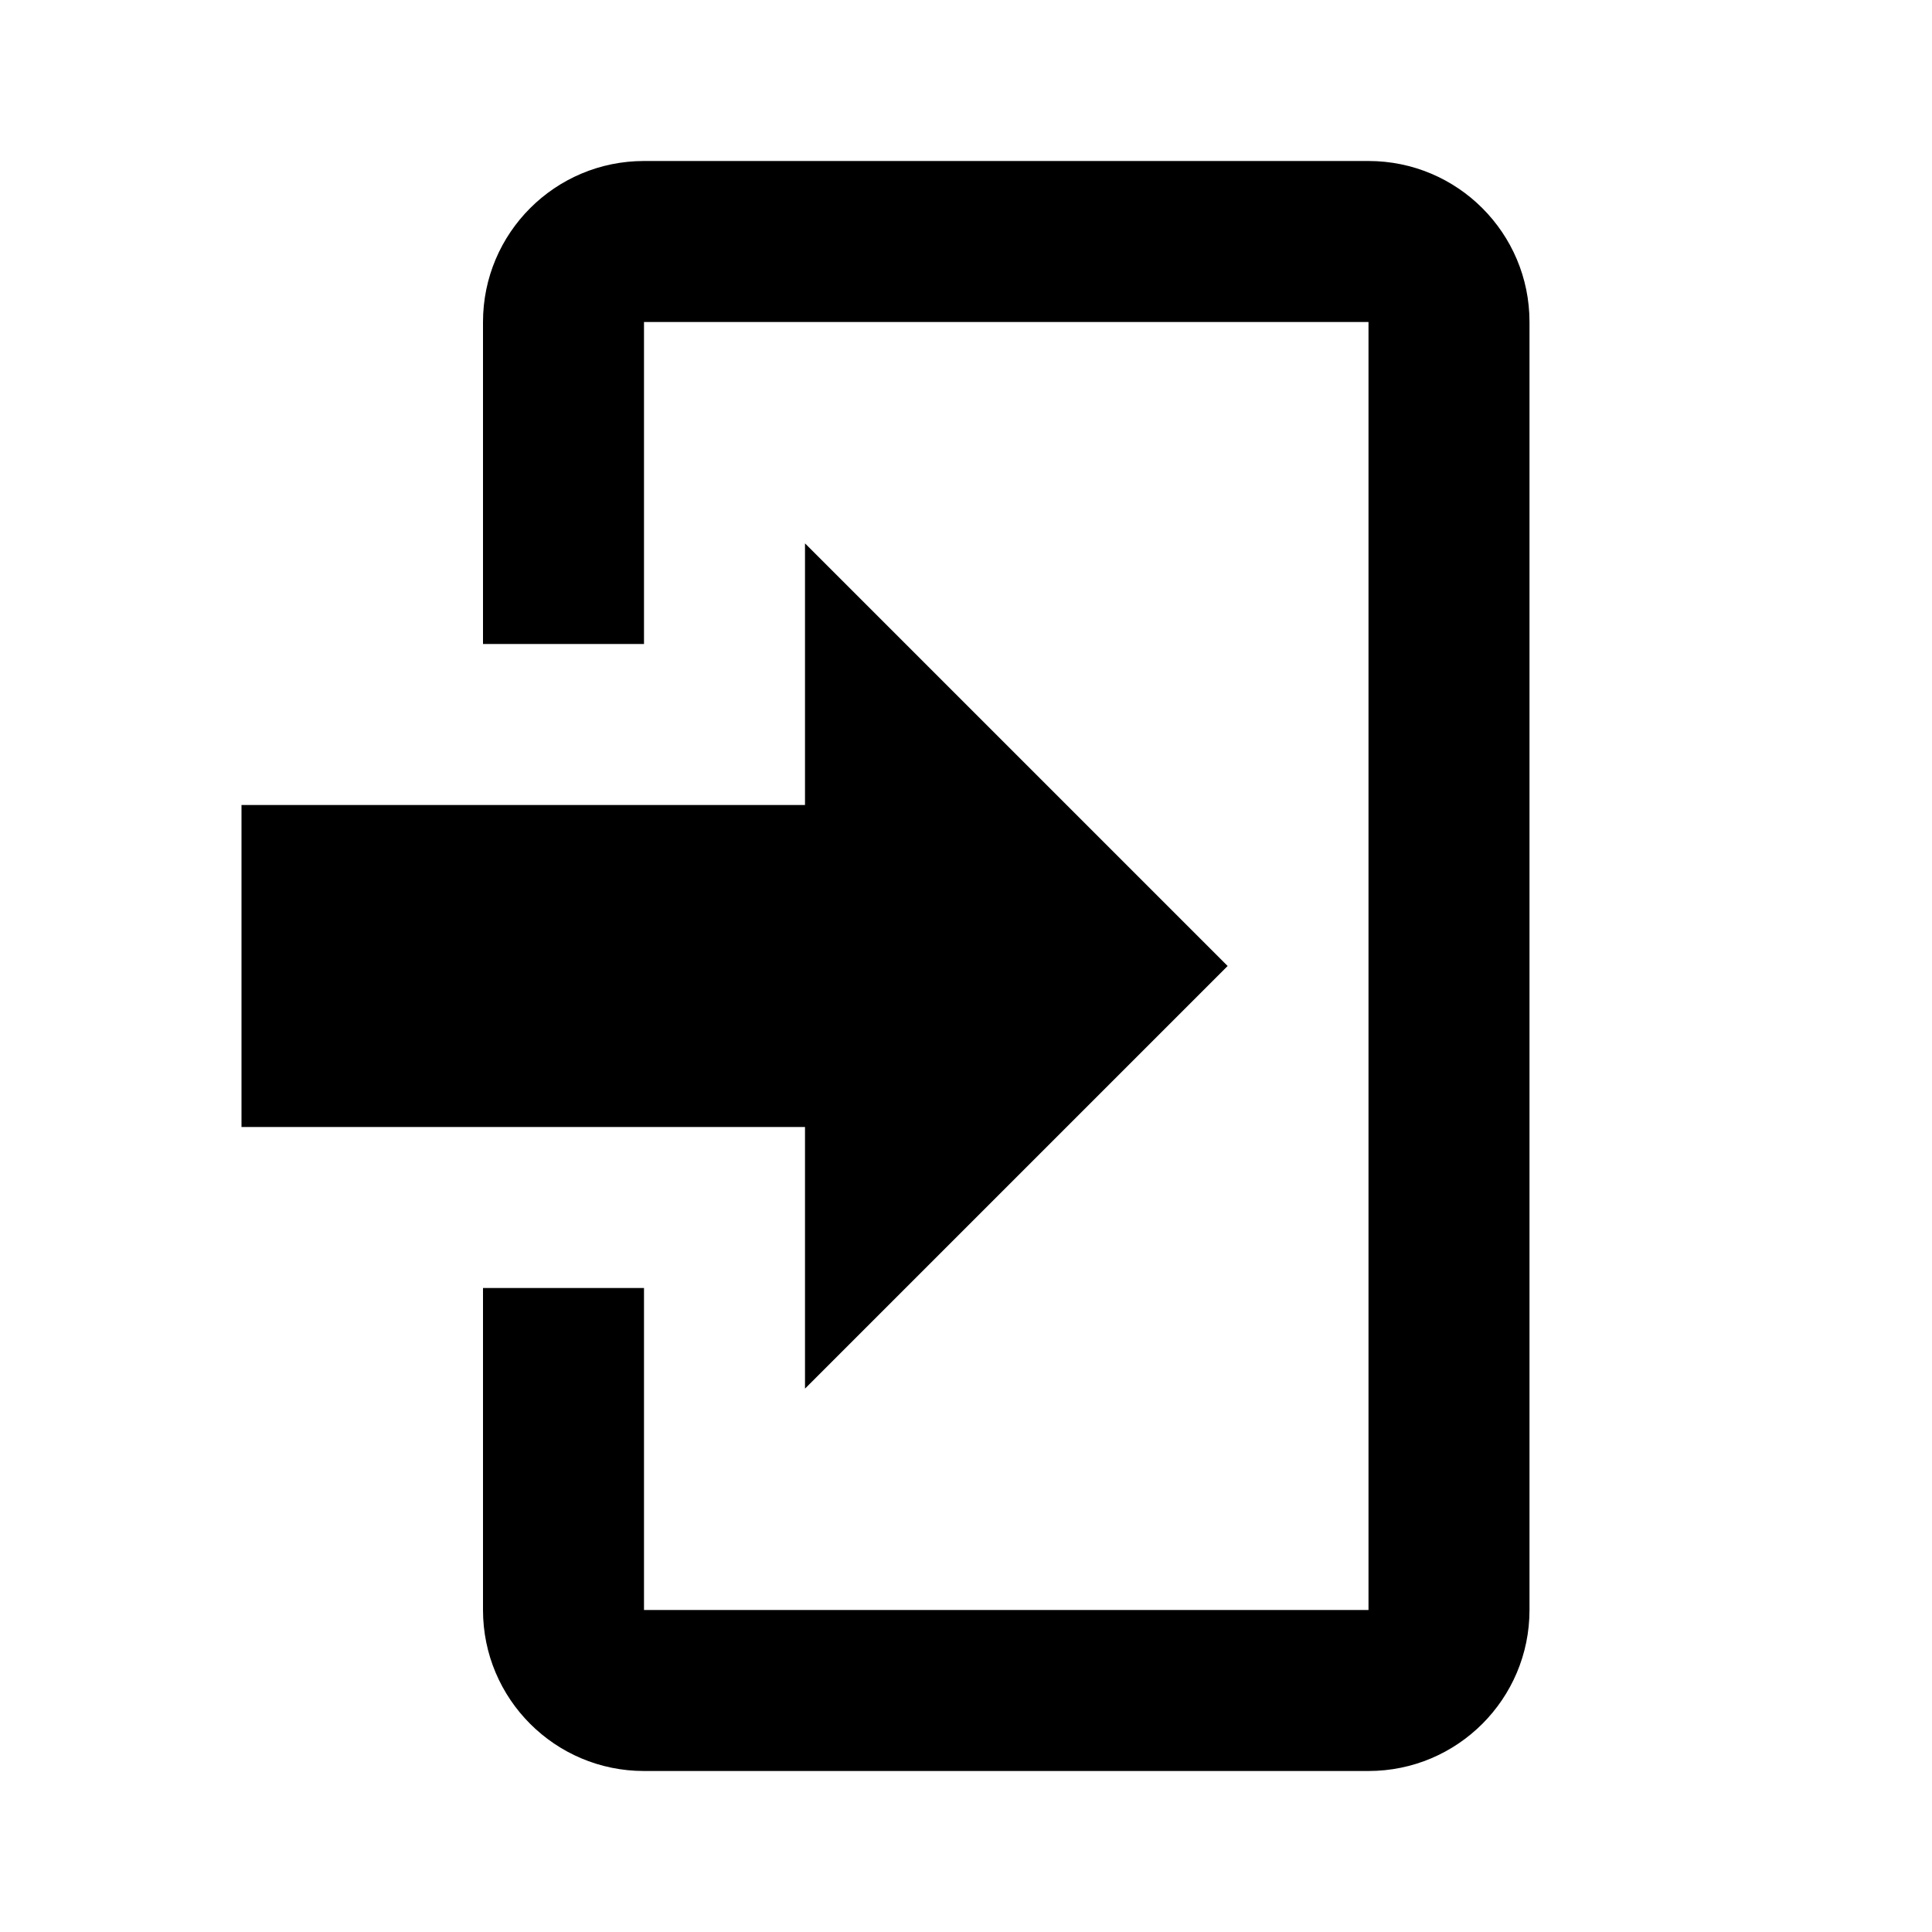
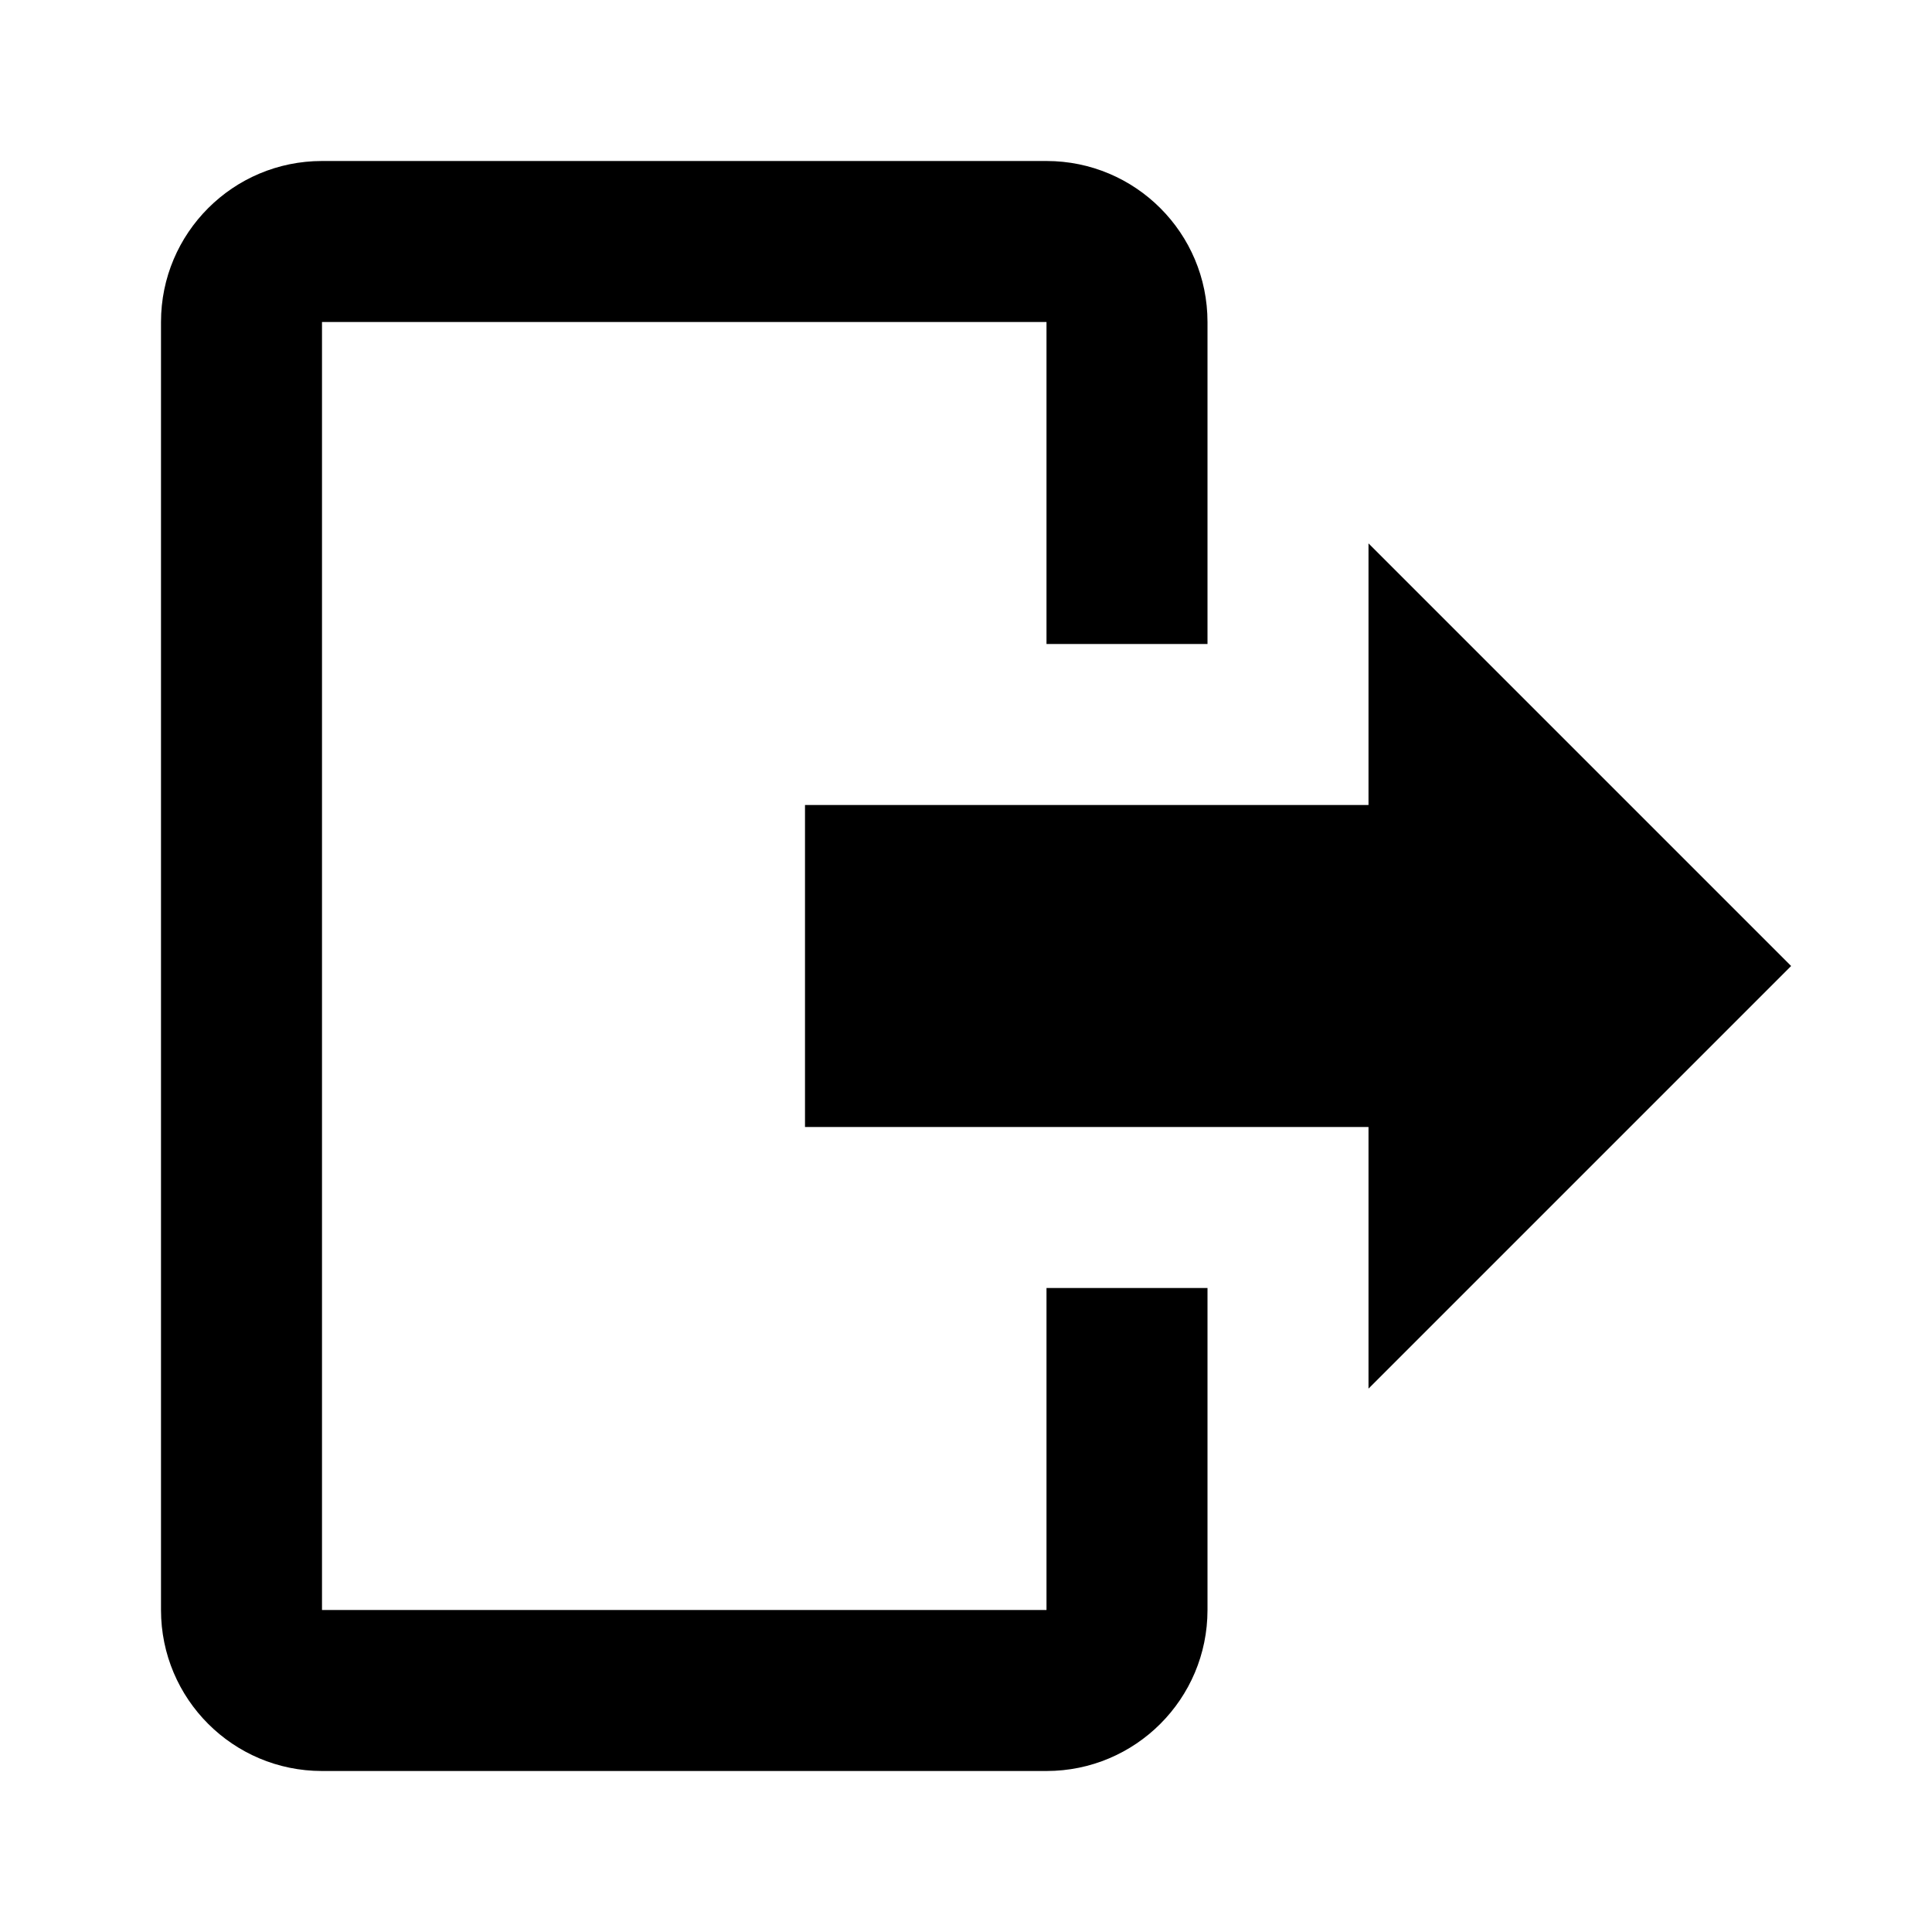
<svg xmlns="http://www.w3.org/2000/svg" width="24" height="24" viewBox="0 0 24 24">
-   <path d="M10 17.25V14H3v-4h7V6.75L15.25 12 10 17.25" />
-   <path d="M8 2h9a2 2 0 0 1 2 2v16a2 2 0 0 1-2 2H8a2 2 0 0 1-2-2v-4h2v4h9V4H8v4H6V4a2 2 0 0 1 2-2z" />
+   <path d="M17 17.25V14h-7v-4h7V6.75L22.25 12 17 17.25" />
+   <path d="M13 2a2 2 0 0 1 2 2v4h-2V4H4v16h9v-4h2v4a2 2 0 0 1-2 2H4a2 2 0 0 1-2-2V4a2 2 0 0 1 2-2h9z" />
</svg>
